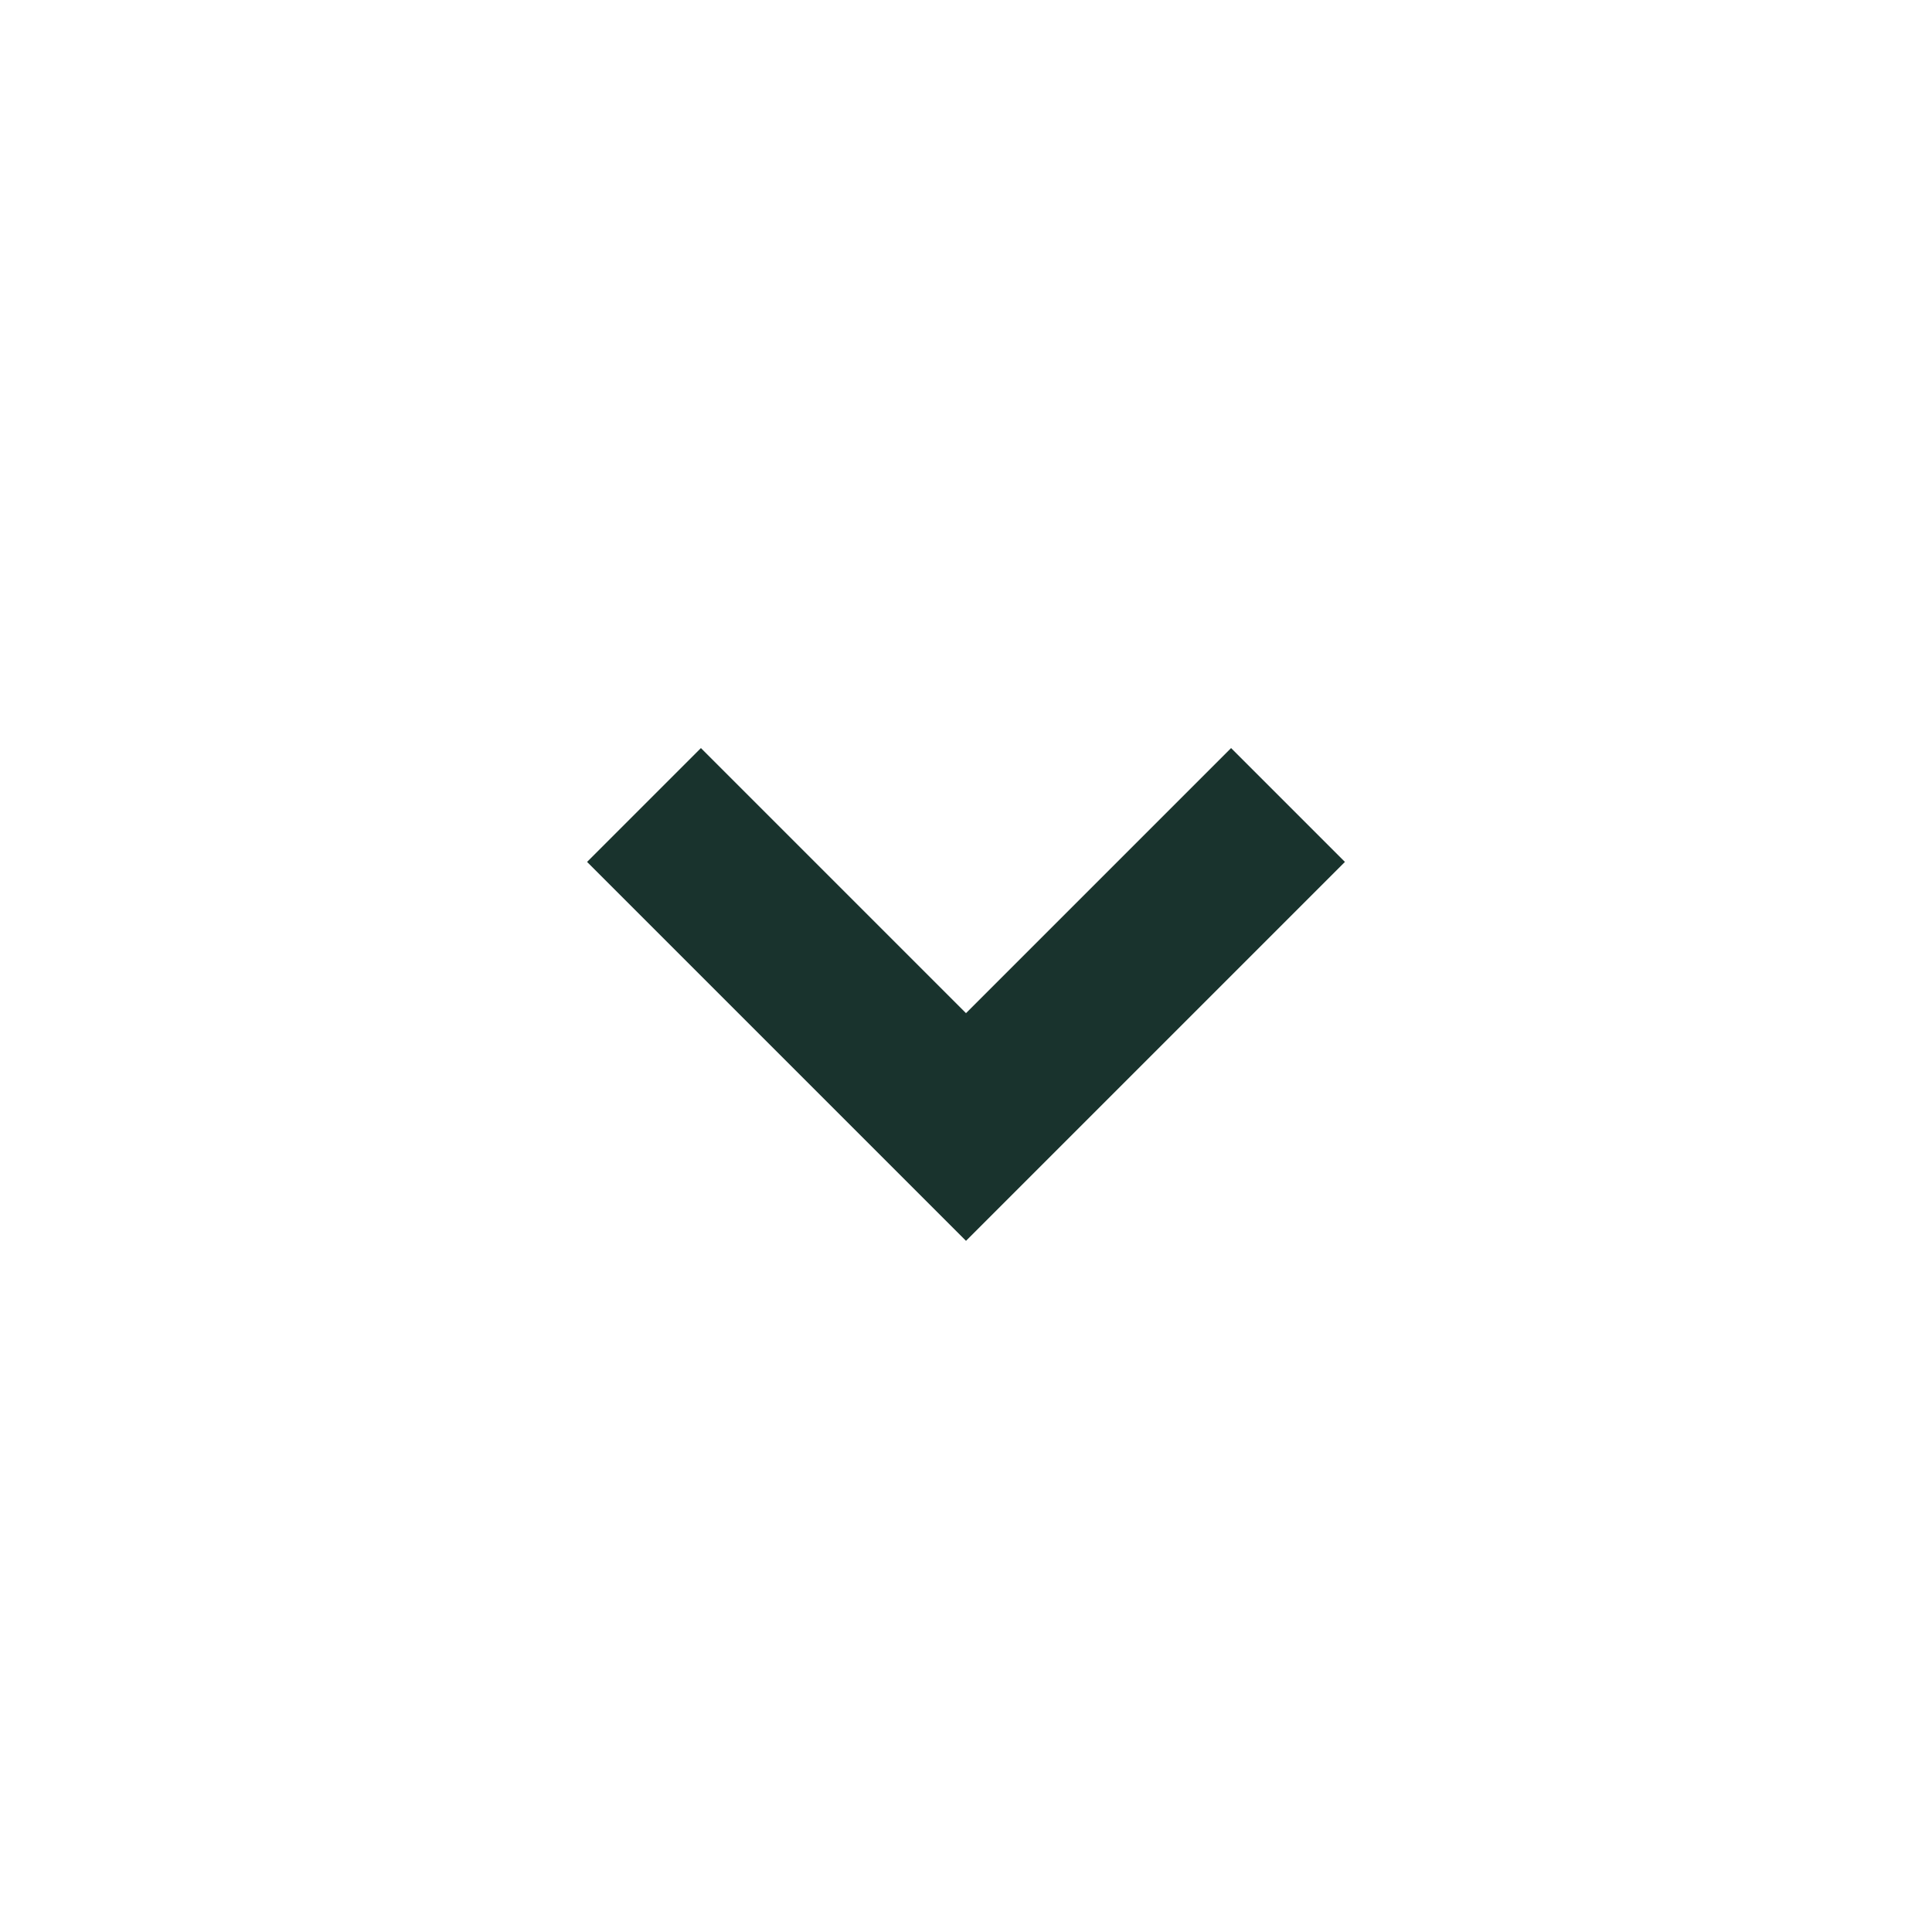
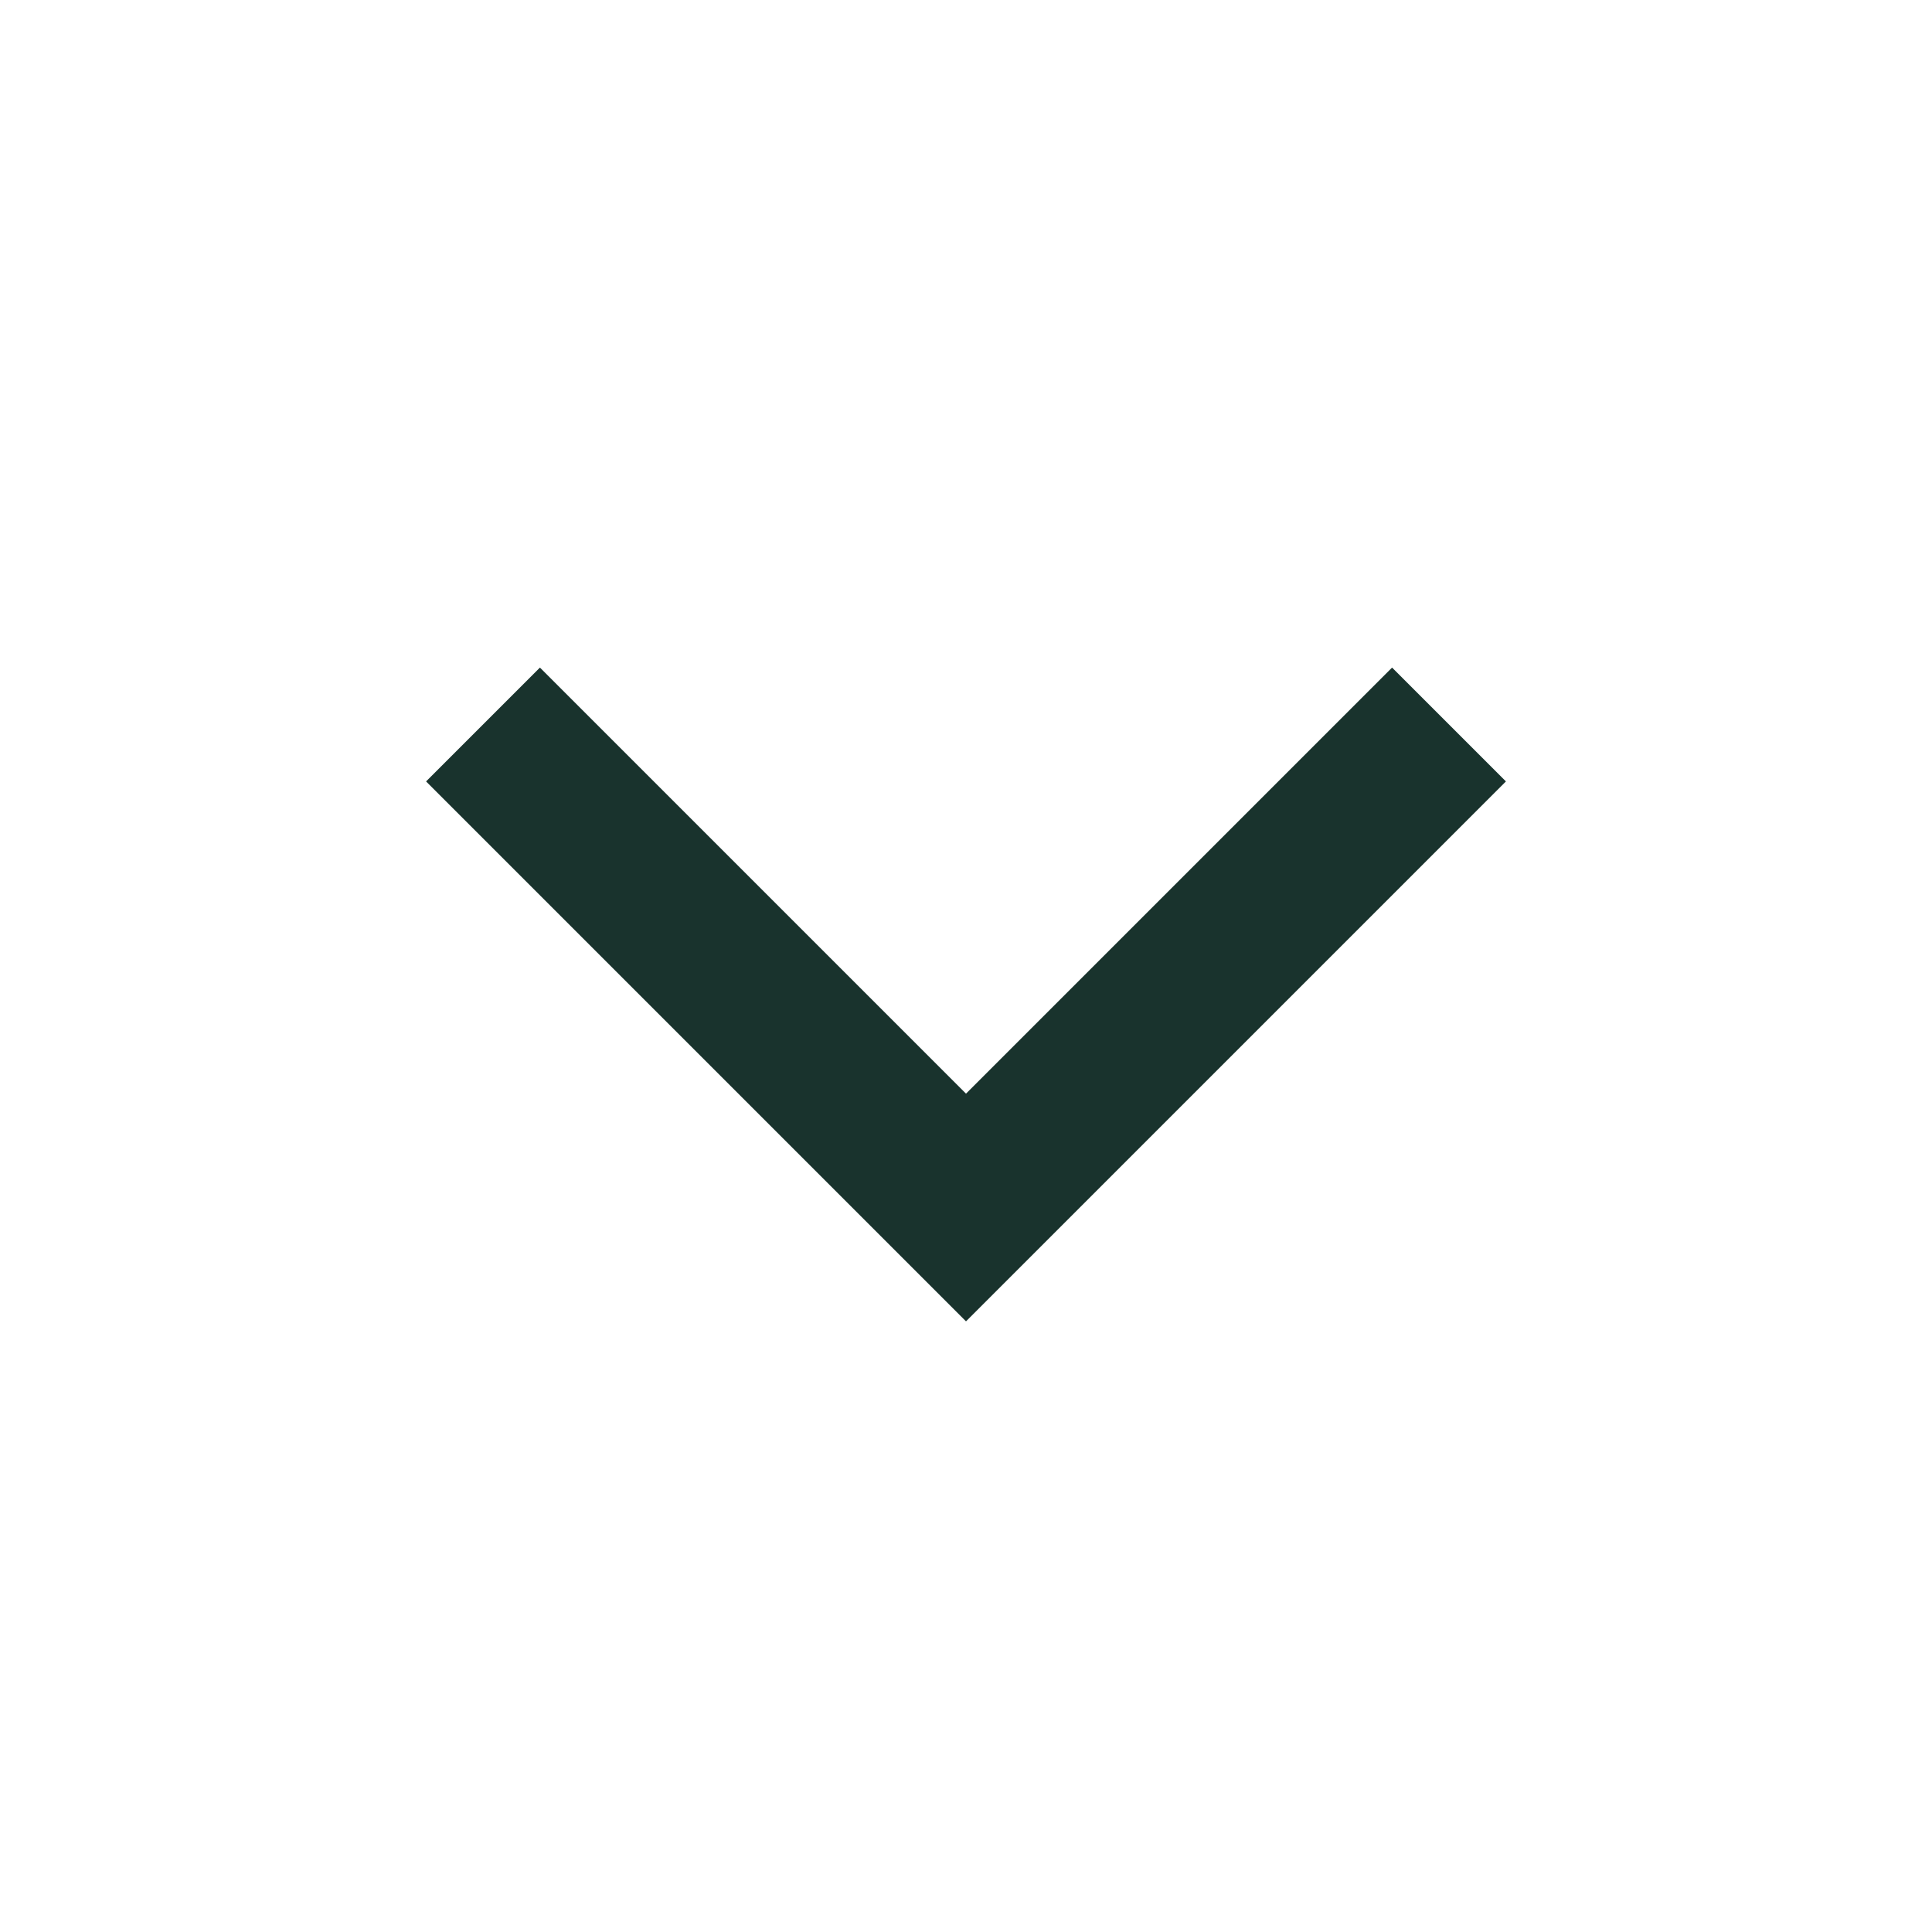
<svg xmlns="http://www.w3.org/2000/svg" width="24" height="24" viewBox="0 0 24 24">
  <clipPath id="box">
-     <rect x="7" y="7" width="10" height="10" />
+     <rect x="5" y="5" width="14" height="14" />
  </clipPath>
  <g clip-path="url(#box)">
-     <path transform="translate(7 7) scale(1)" d="M1 3L5 7L9 3" fill="none" stroke="#19332d" stroke-width="2" vector-effect="non-scaling-stroke" />
+     <path transform="translate(5 5) scale(1)" d="M1 4L7 10L13 4" fill="none" stroke="#19332d" stroke-width="2" vector-effect="non-scaling-stroke" />
  </g>
</svg>
